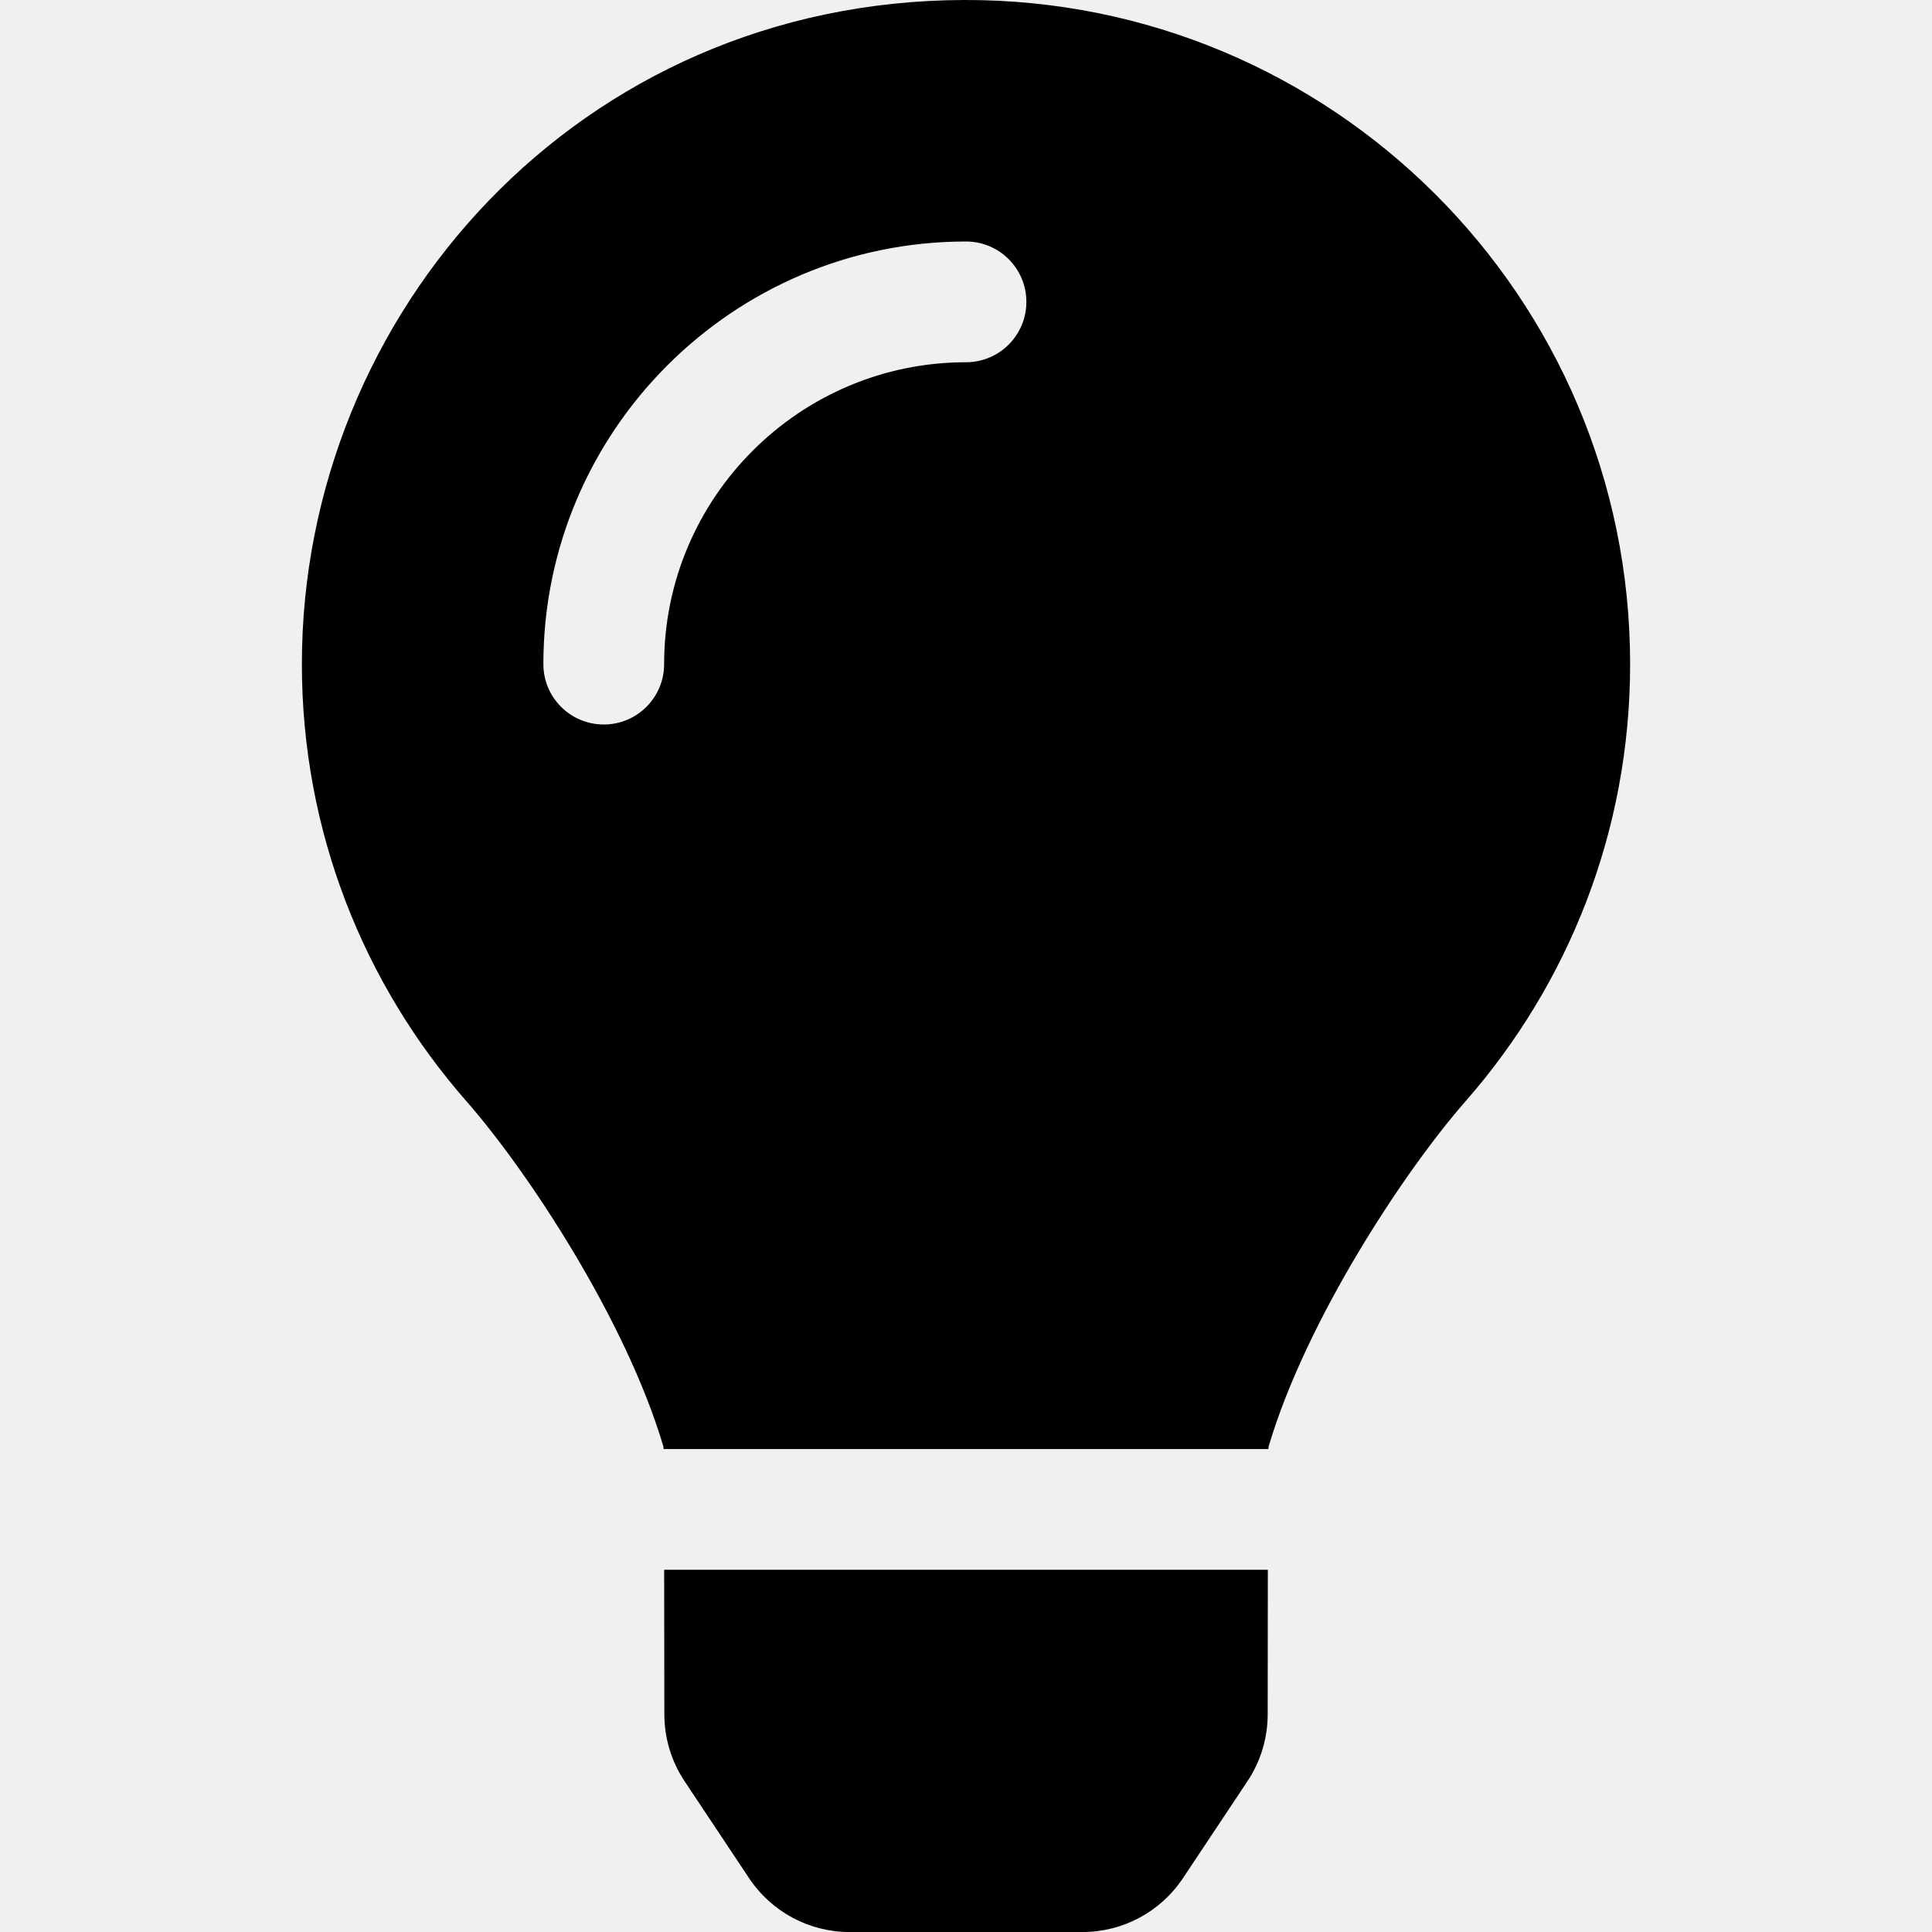
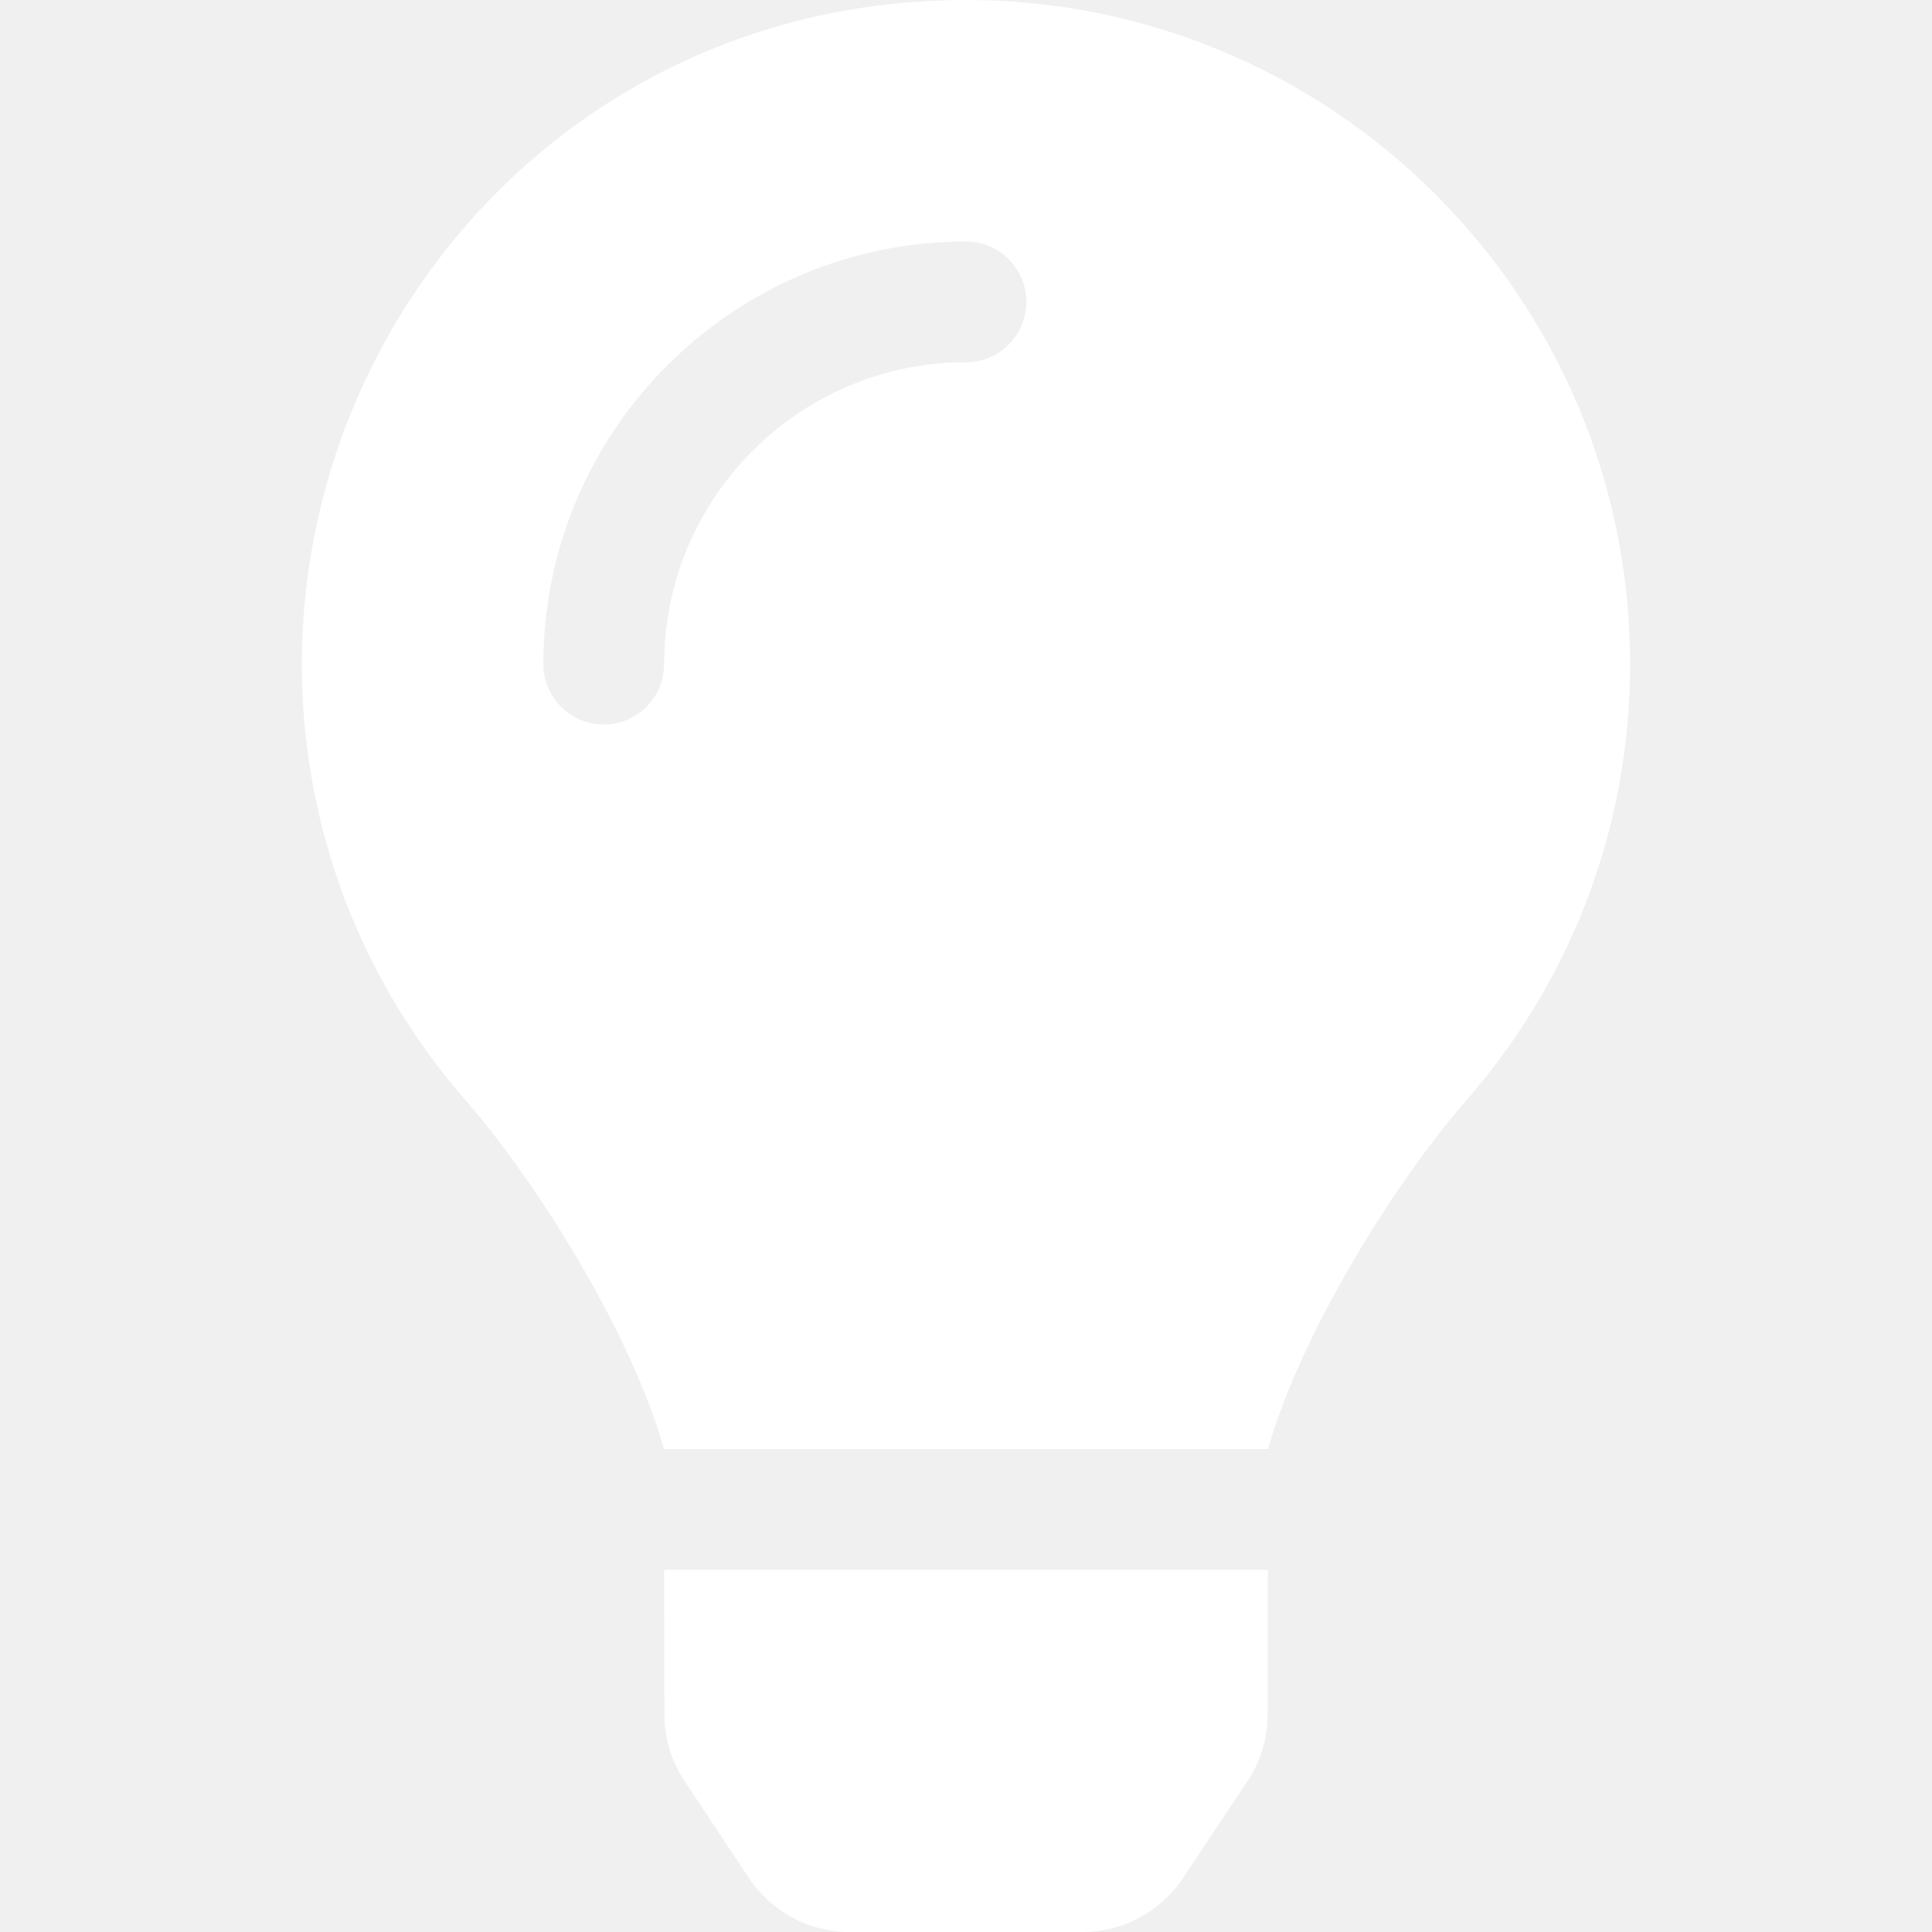
- <svg xmlns="http://www.w3.org/2000/svg" stroke="currentColor" fill="currentColor" stroke-width="0" viewBox="0 0 352 512" height="1em" width="1em">
+ <svg xmlns="http://www.w3.org/2000/svg" stroke="currentColor" fill="#fff" stroke-width="0" viewBox="0 0 352 512" height="1em" width="1em">
  <path d="M96.06 454.35c.01 6.29 1.87 12.45 5.36 17.69l17.09 25.69a31.99 31.99 0 0 0 26.64 14.28h61.71a31.99 31.99 0 0 0 26.64-14.28l17.09-25.69a31.989 31.989 0 0 0 5.36-17.69l.04-38.35H96.01l.05 38.35zM0 176c0 44.37 16.45 84.85 43.56 115.78 16.52 18.85 42.36 58.23 52.21 91.45.04.26.07.52.11.78h160.24c.04-.26.07-.51.11-.78 9.85-33.22 35.69-72.6 52.21-91.45C335.55 260.85 352 220.37 352 176 352 78.61 272.91-.3 175.45 0 73.44.31 0 82.97 0 176zm176-80c-44.11 0-80 35.89-80 80 0 8.84-7.16 16-16 16s-16-7.16-16-16c0-61.76 50.24-112 112-112 8.84 0 16 7.16 16 16s-7.16 16-16 16z" />
</svg>
